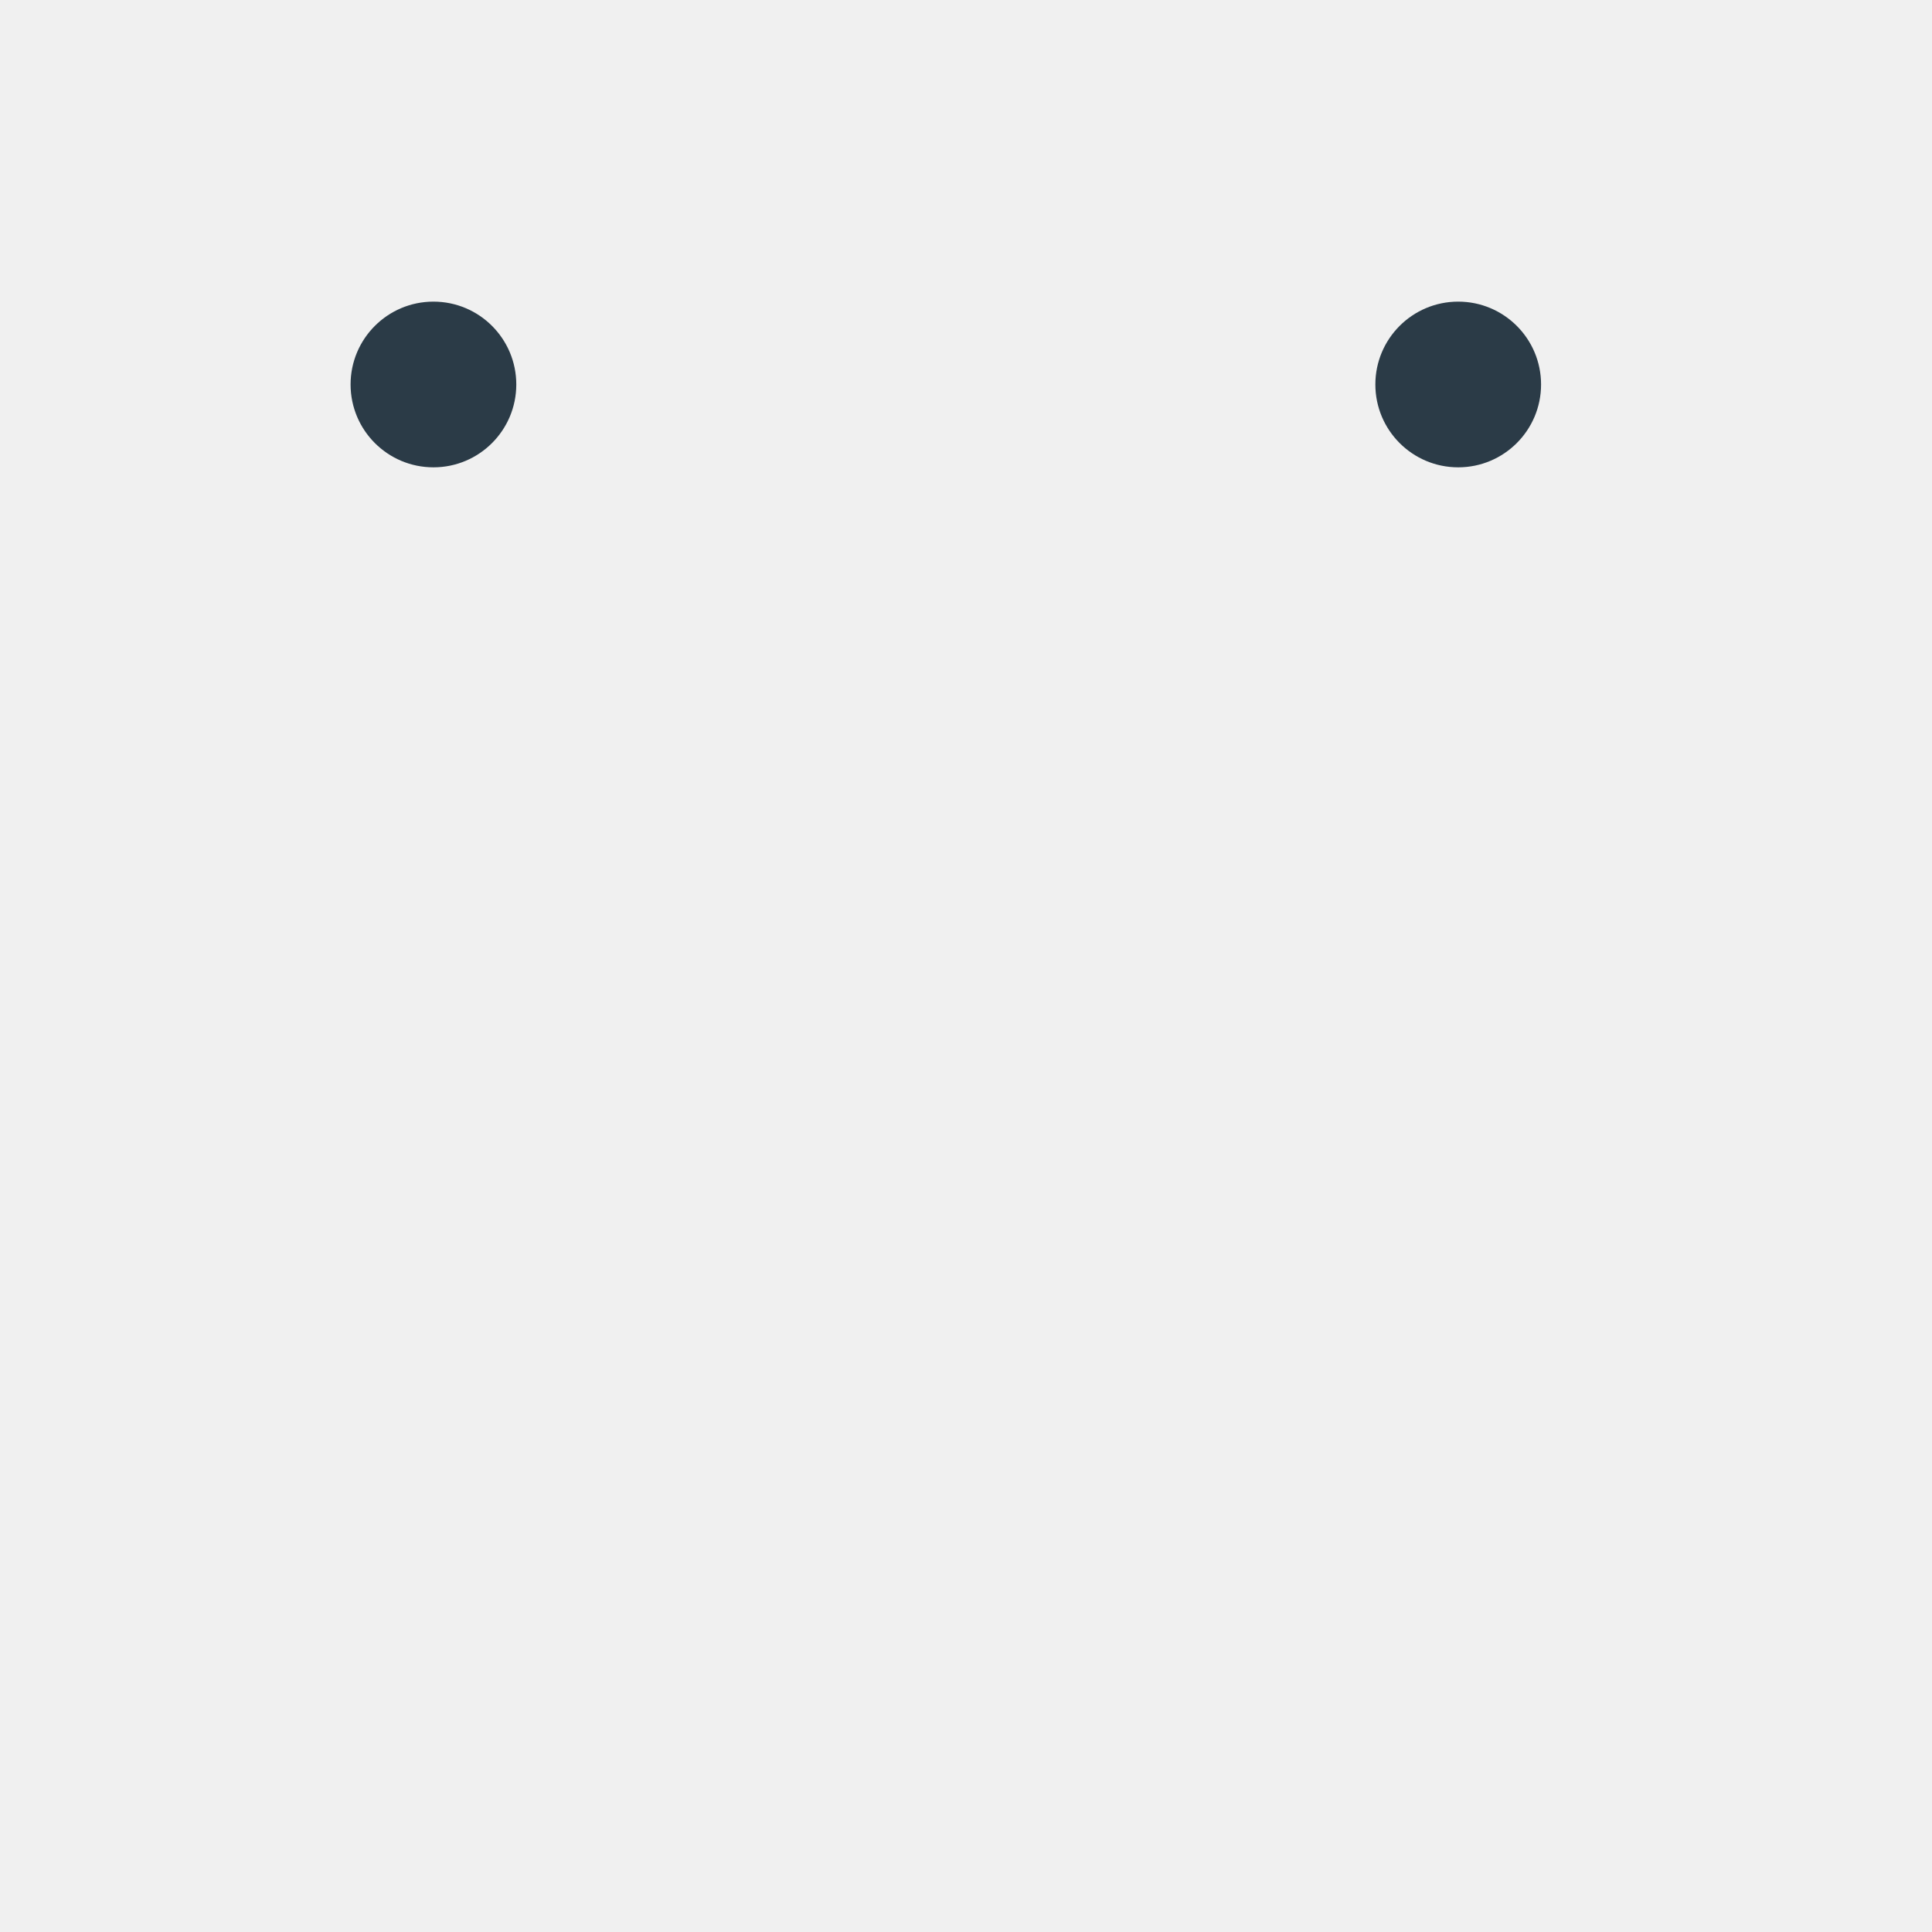
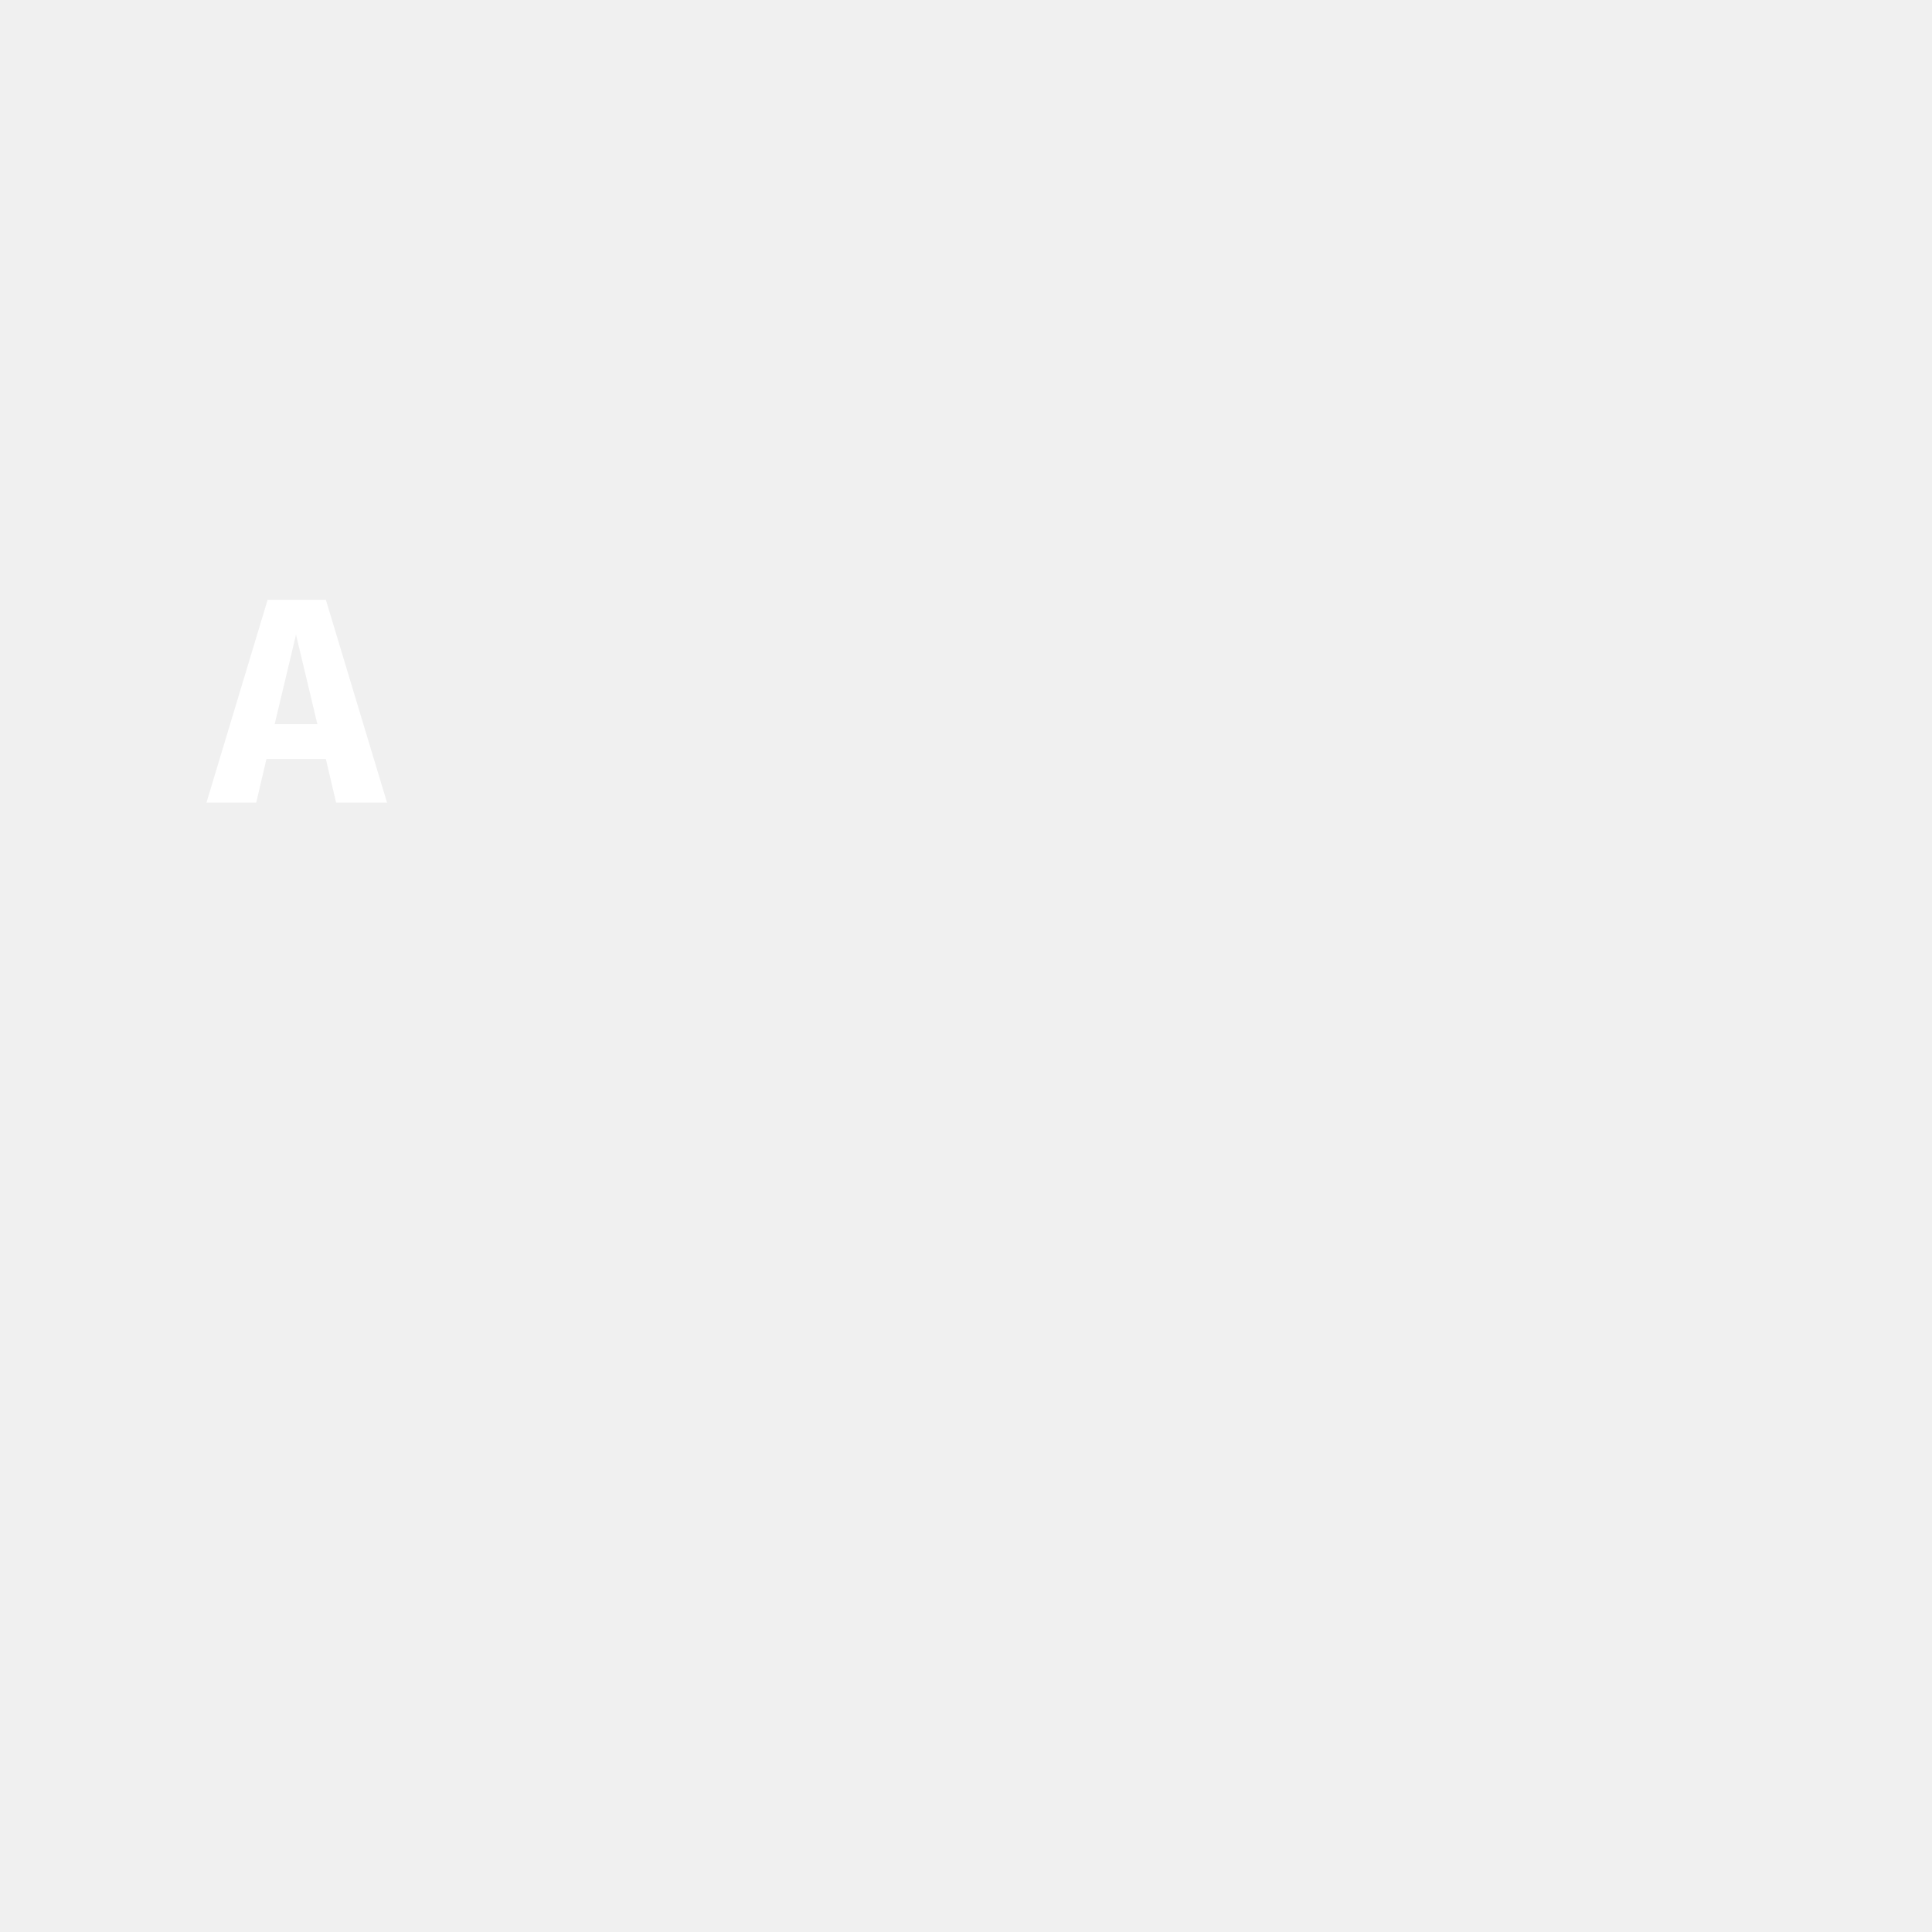
<svg xmlns="http://www.w3.org/2000/svg" version="1.1" x="0px" y="0px" viewBox="0 0 512 512" enable-background="new 0 0 512 512" xml:space="preserve">
  <g id="Layer_7">
-     <path fill="#2B3B47" d="M136.823,101.891c0,12.127-9.831,21.957-21.957,21.957s-21.957-9.831-21.957-21.957   s9.831-21.957,21.957-21.957S136.823,89.765,136.823,101.891z M386.441,79.934c-12.127,0-21.957,9.831-21.957,21.957   s9.831,21.957,21.957,21.957s21.957-9.831,21.957-21.957S398.568,79.934,386.441,79.934z" />
+     <path fill="#FFFFFF" d="M86.357,201.146H70.613l-2.715,11.556H54.714l16.21-53.746h15.433l16.21,53.746H89.072L86.357,201.146z    M84.108,191.917l-5.662-23.732l-5.661,23.732H84.108z" />
  </g>
  <g id="Layer_1">
</g>
</svg>
